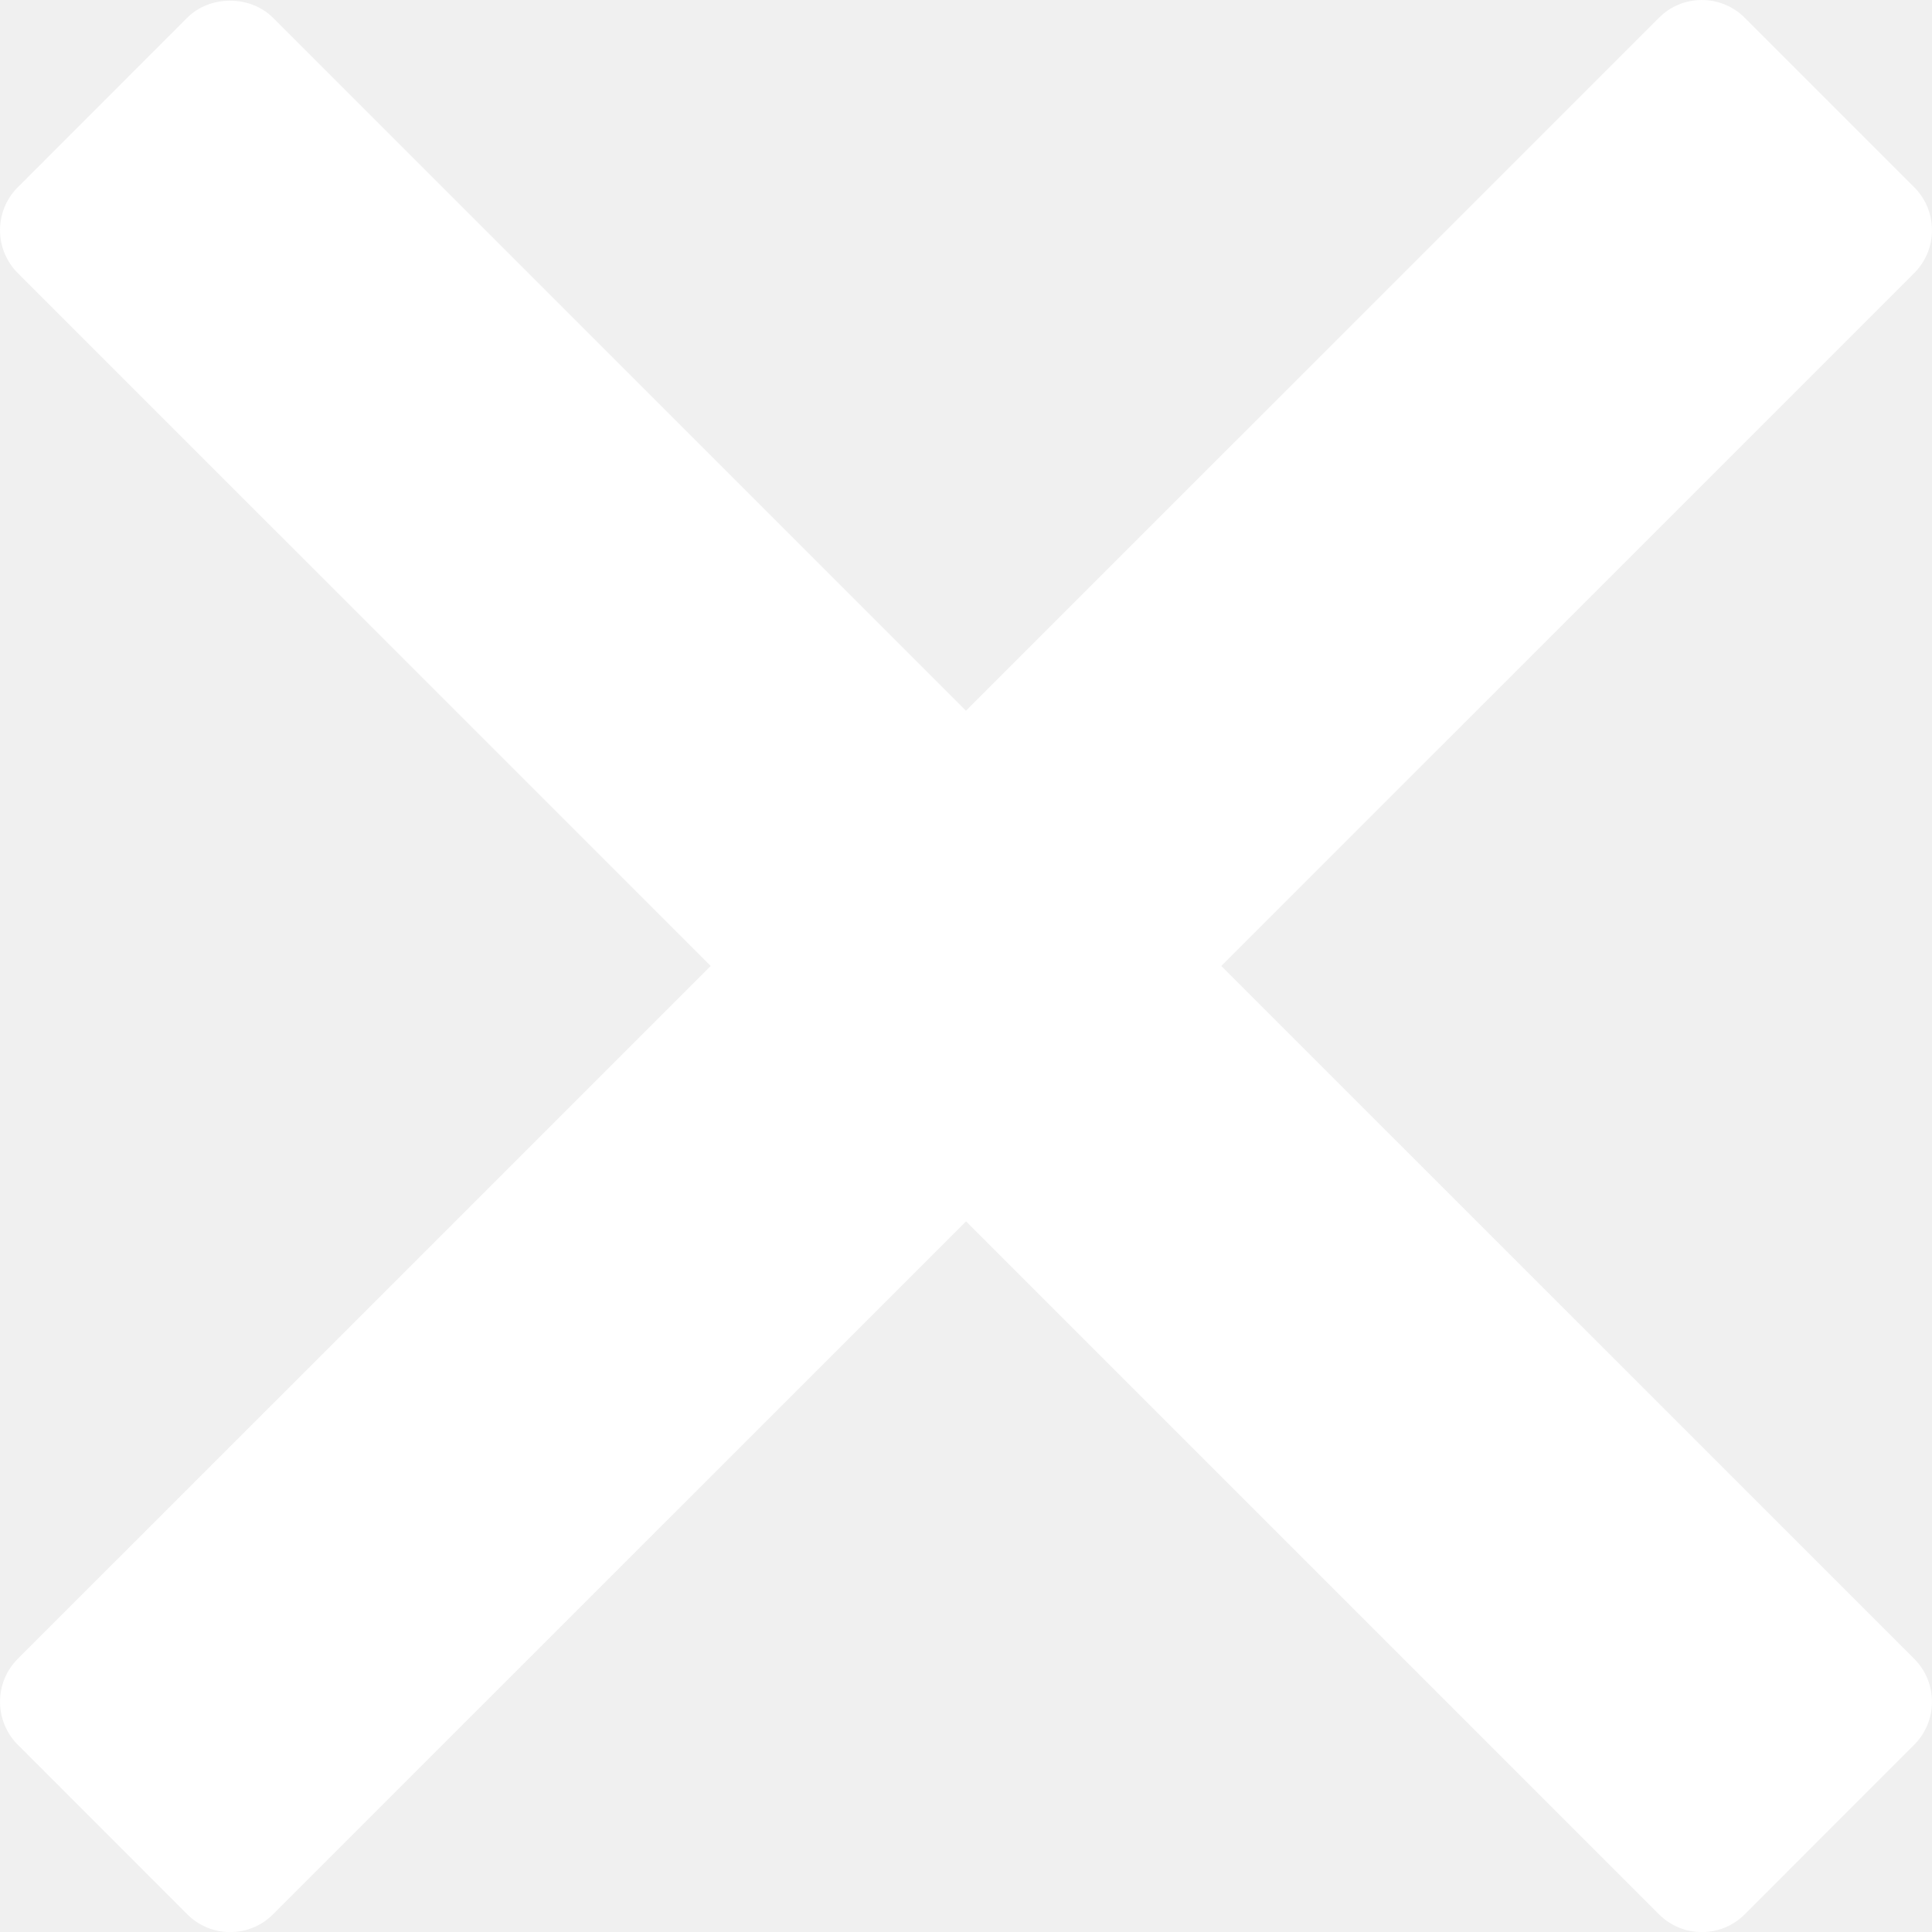
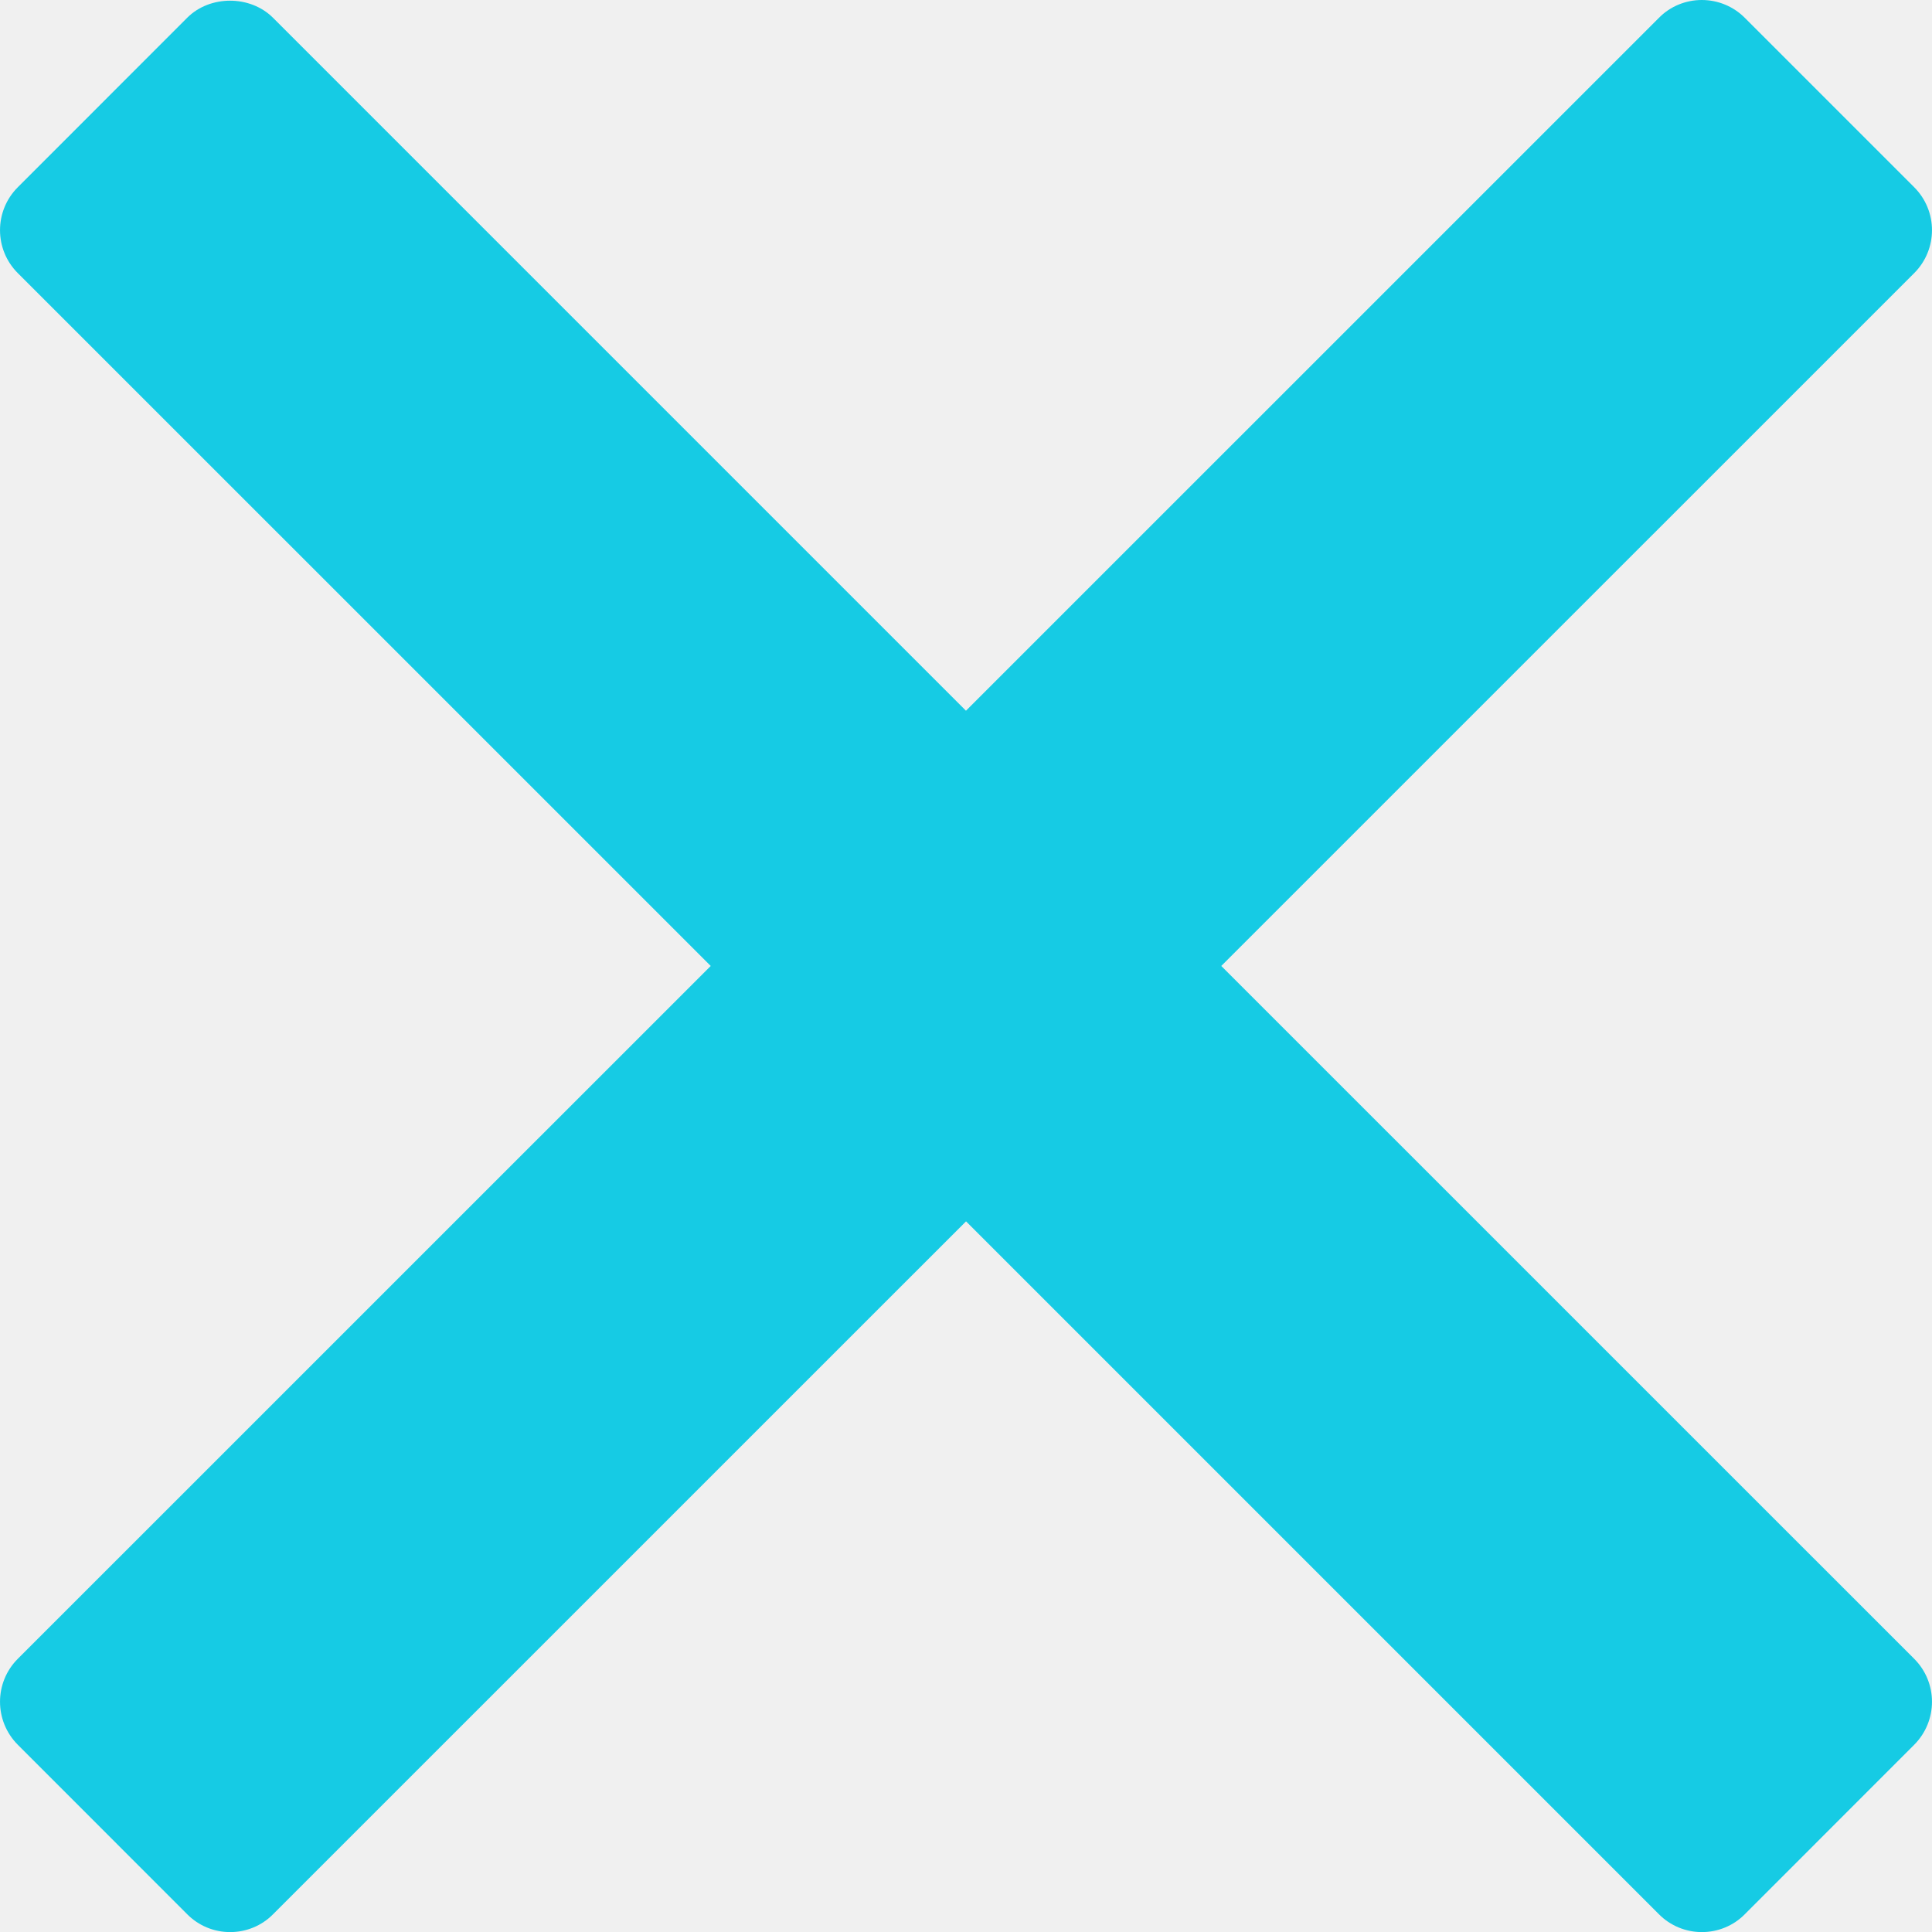
<svg xmlns="http://www.w3.org/2000/svg" version="1.0" id="Layer_1" x="0px" y="0px" width="23.867px" height="23.867px" viewBox="0 0 23.867 23.867" enable-background="new 0 0 23.867 23.867" xml:space="preserve">
-   <path fill="#FFFFFF" d="M15.087,11.933l8.56-8.559c0.293-0.293,0.293-0.768,0-1.061L21.554,0.22C21.414,0.079,21.223,0,21.023,0 c-0.199,0-0.391,0.079-0.529,0.22l-8.561,8.56l-8.56-8.56c-0.282-0.282-0.78-0.282-1.061,0L0.22,2.313 c-0.293,0.293-0.293,0.768,0,1.061l8.56,8.559l-8.56,8.559c-0.293,0.293-0.293,0.768,0,1.062l2.093,2.094 c0.141,0.142,0.331,0.22,0.53,0.22c0.199,0,0.39-0.078,0.53-0.22l8.561-8.56l8.56,8.56c0.141,0.142,0.332,0.22,0.53,0.22 c0.199,0,0.39-0.078,0.53-0.22l2.093-2.094c0.293-0.294,0.293-0.769,0-1.062L15.087,11.933z" />
+   <path fill="#16cbe4" d="M15.087,11.933l8.56-8.559c0.293-0.293,0.293-0.768,0-1.061L21.554,0.22C21.414,0.079,21.223,0,21.023,0 c-0.199,0-0.391,0.079-0.529,0.22l-8.561,8.56l-8.56-8.56c-0.282-0.282-0.78-0.282-1.061,0L0.22,2.313 c-0.293,0.293-0.293,0.768,0,1.061l8.56,8.559l-8.56,8.559c-0.293,0.293-0.293,0.768,0,1.062l2.093,2.094 c0.141,0.142,0.331,0.22,0.53,0.22c0.199,0,0.39-0.078,0.53-0.22l8.561-8.56l8.56,8.56c0.141,0.142,0.332,0.22,0.53,0.22 c0.199,0,0.39-0.078,0.53-0.22l2.093-2.094c0.293-0.294,0.293-0.769,0-1.062L15.087,11.933z" />
</svg>
